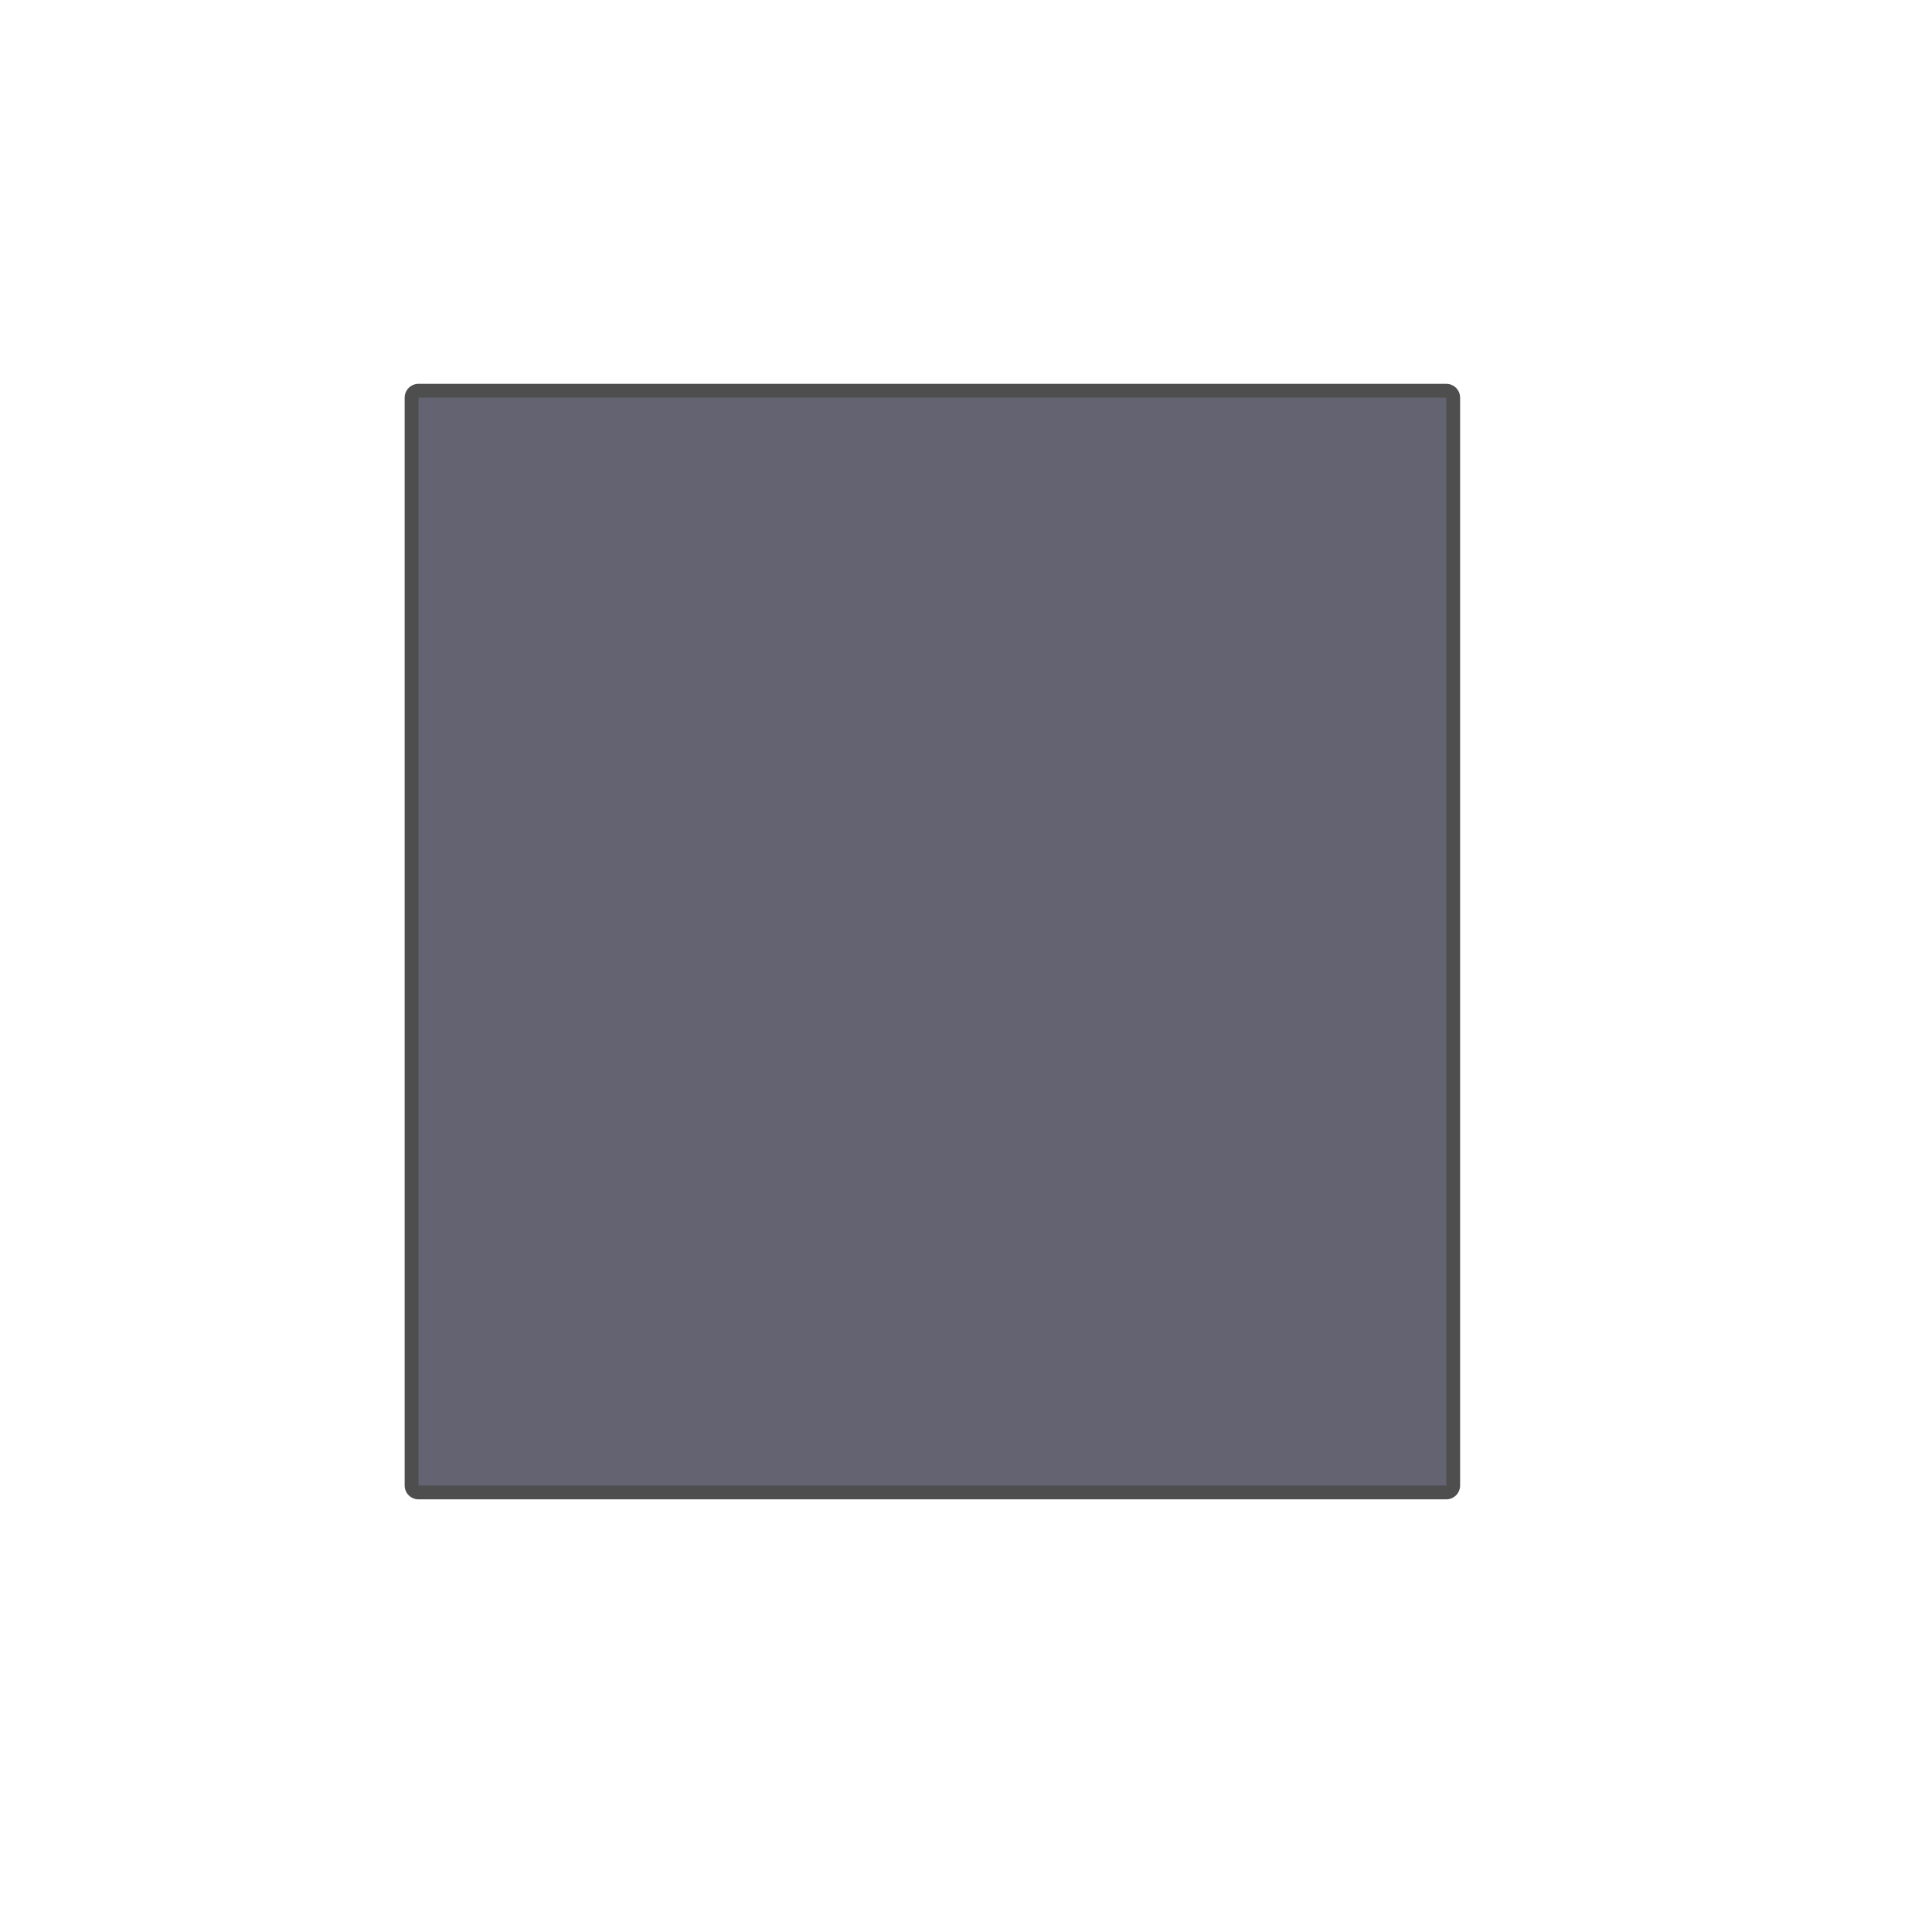
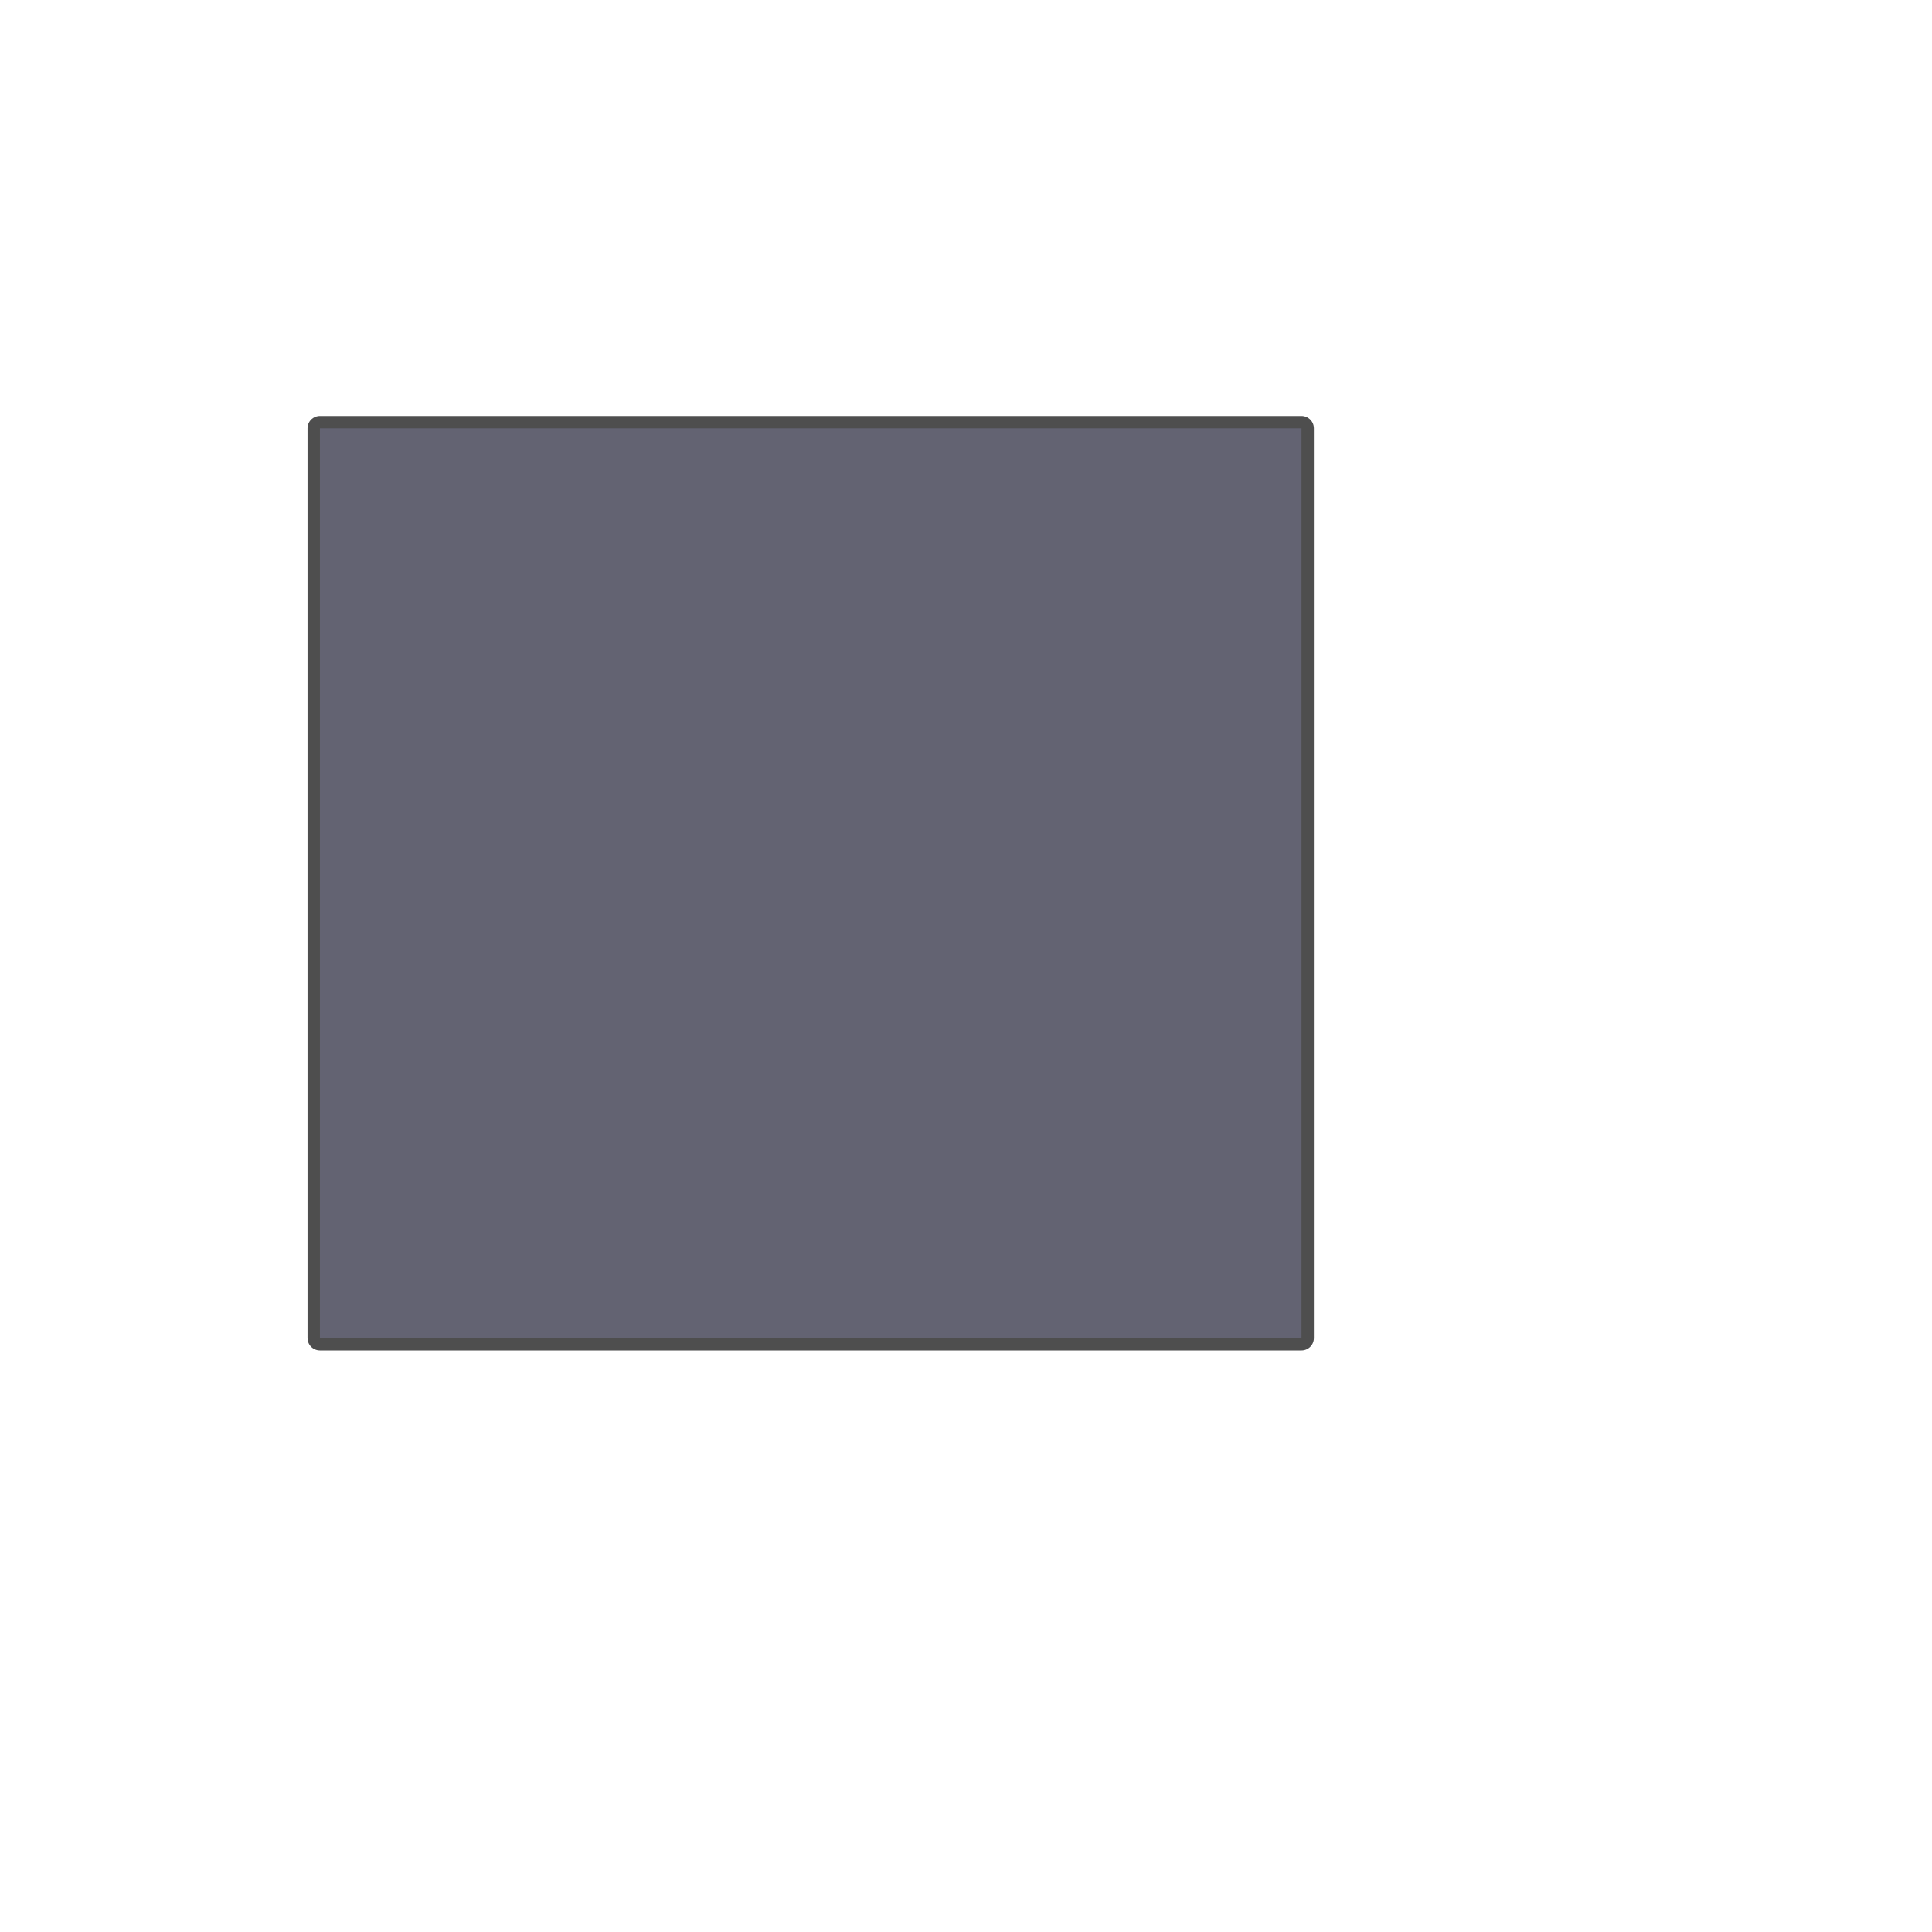
- <svg xmlns="http://www.w3.org/2000/svg" width="48" height="48" viewBox="0 0 12.7 12.7" version="1.1" id="svg827">
+ <svg xmlns="http://www.w3.org/2000/svg" width="48" height="48" viewBox="0 0 17 15" version="1.1" id="svg827">
  <defs id="defs824" />
  <g id="layer1">
-     <rect style="opacity:0.715;fill:#25253b;fill-opacity:1;fill-rule:nonzero;stroke:#000000;stroke-width:0.182;stroke-linecap:round;stroke-linejoin:round;stroke-miterlimit:4.5;stroke-dasharray:none;stroke-opacity:0.964;paint-order:stroke fill markers" id="rect1261" width="6.756" height="7.151" x="2.751" y="2.614" />
+     <rect style="opacity:0.715;fill:#25253b;fill-opacity:1;fill-rule:nonzero;stroke:#000000;stroke-width:0.218;stroke-linecap:round;stroke-linejoin:round;stroke-miterlimit:4.5;stroke-dasharray:none;stroke-opacity:0.964;paint-order:stroke fill markers" id="rect1261" width="8.637" height="8.005" x="2.815" y="2.769" />
  </g>
</svg>
